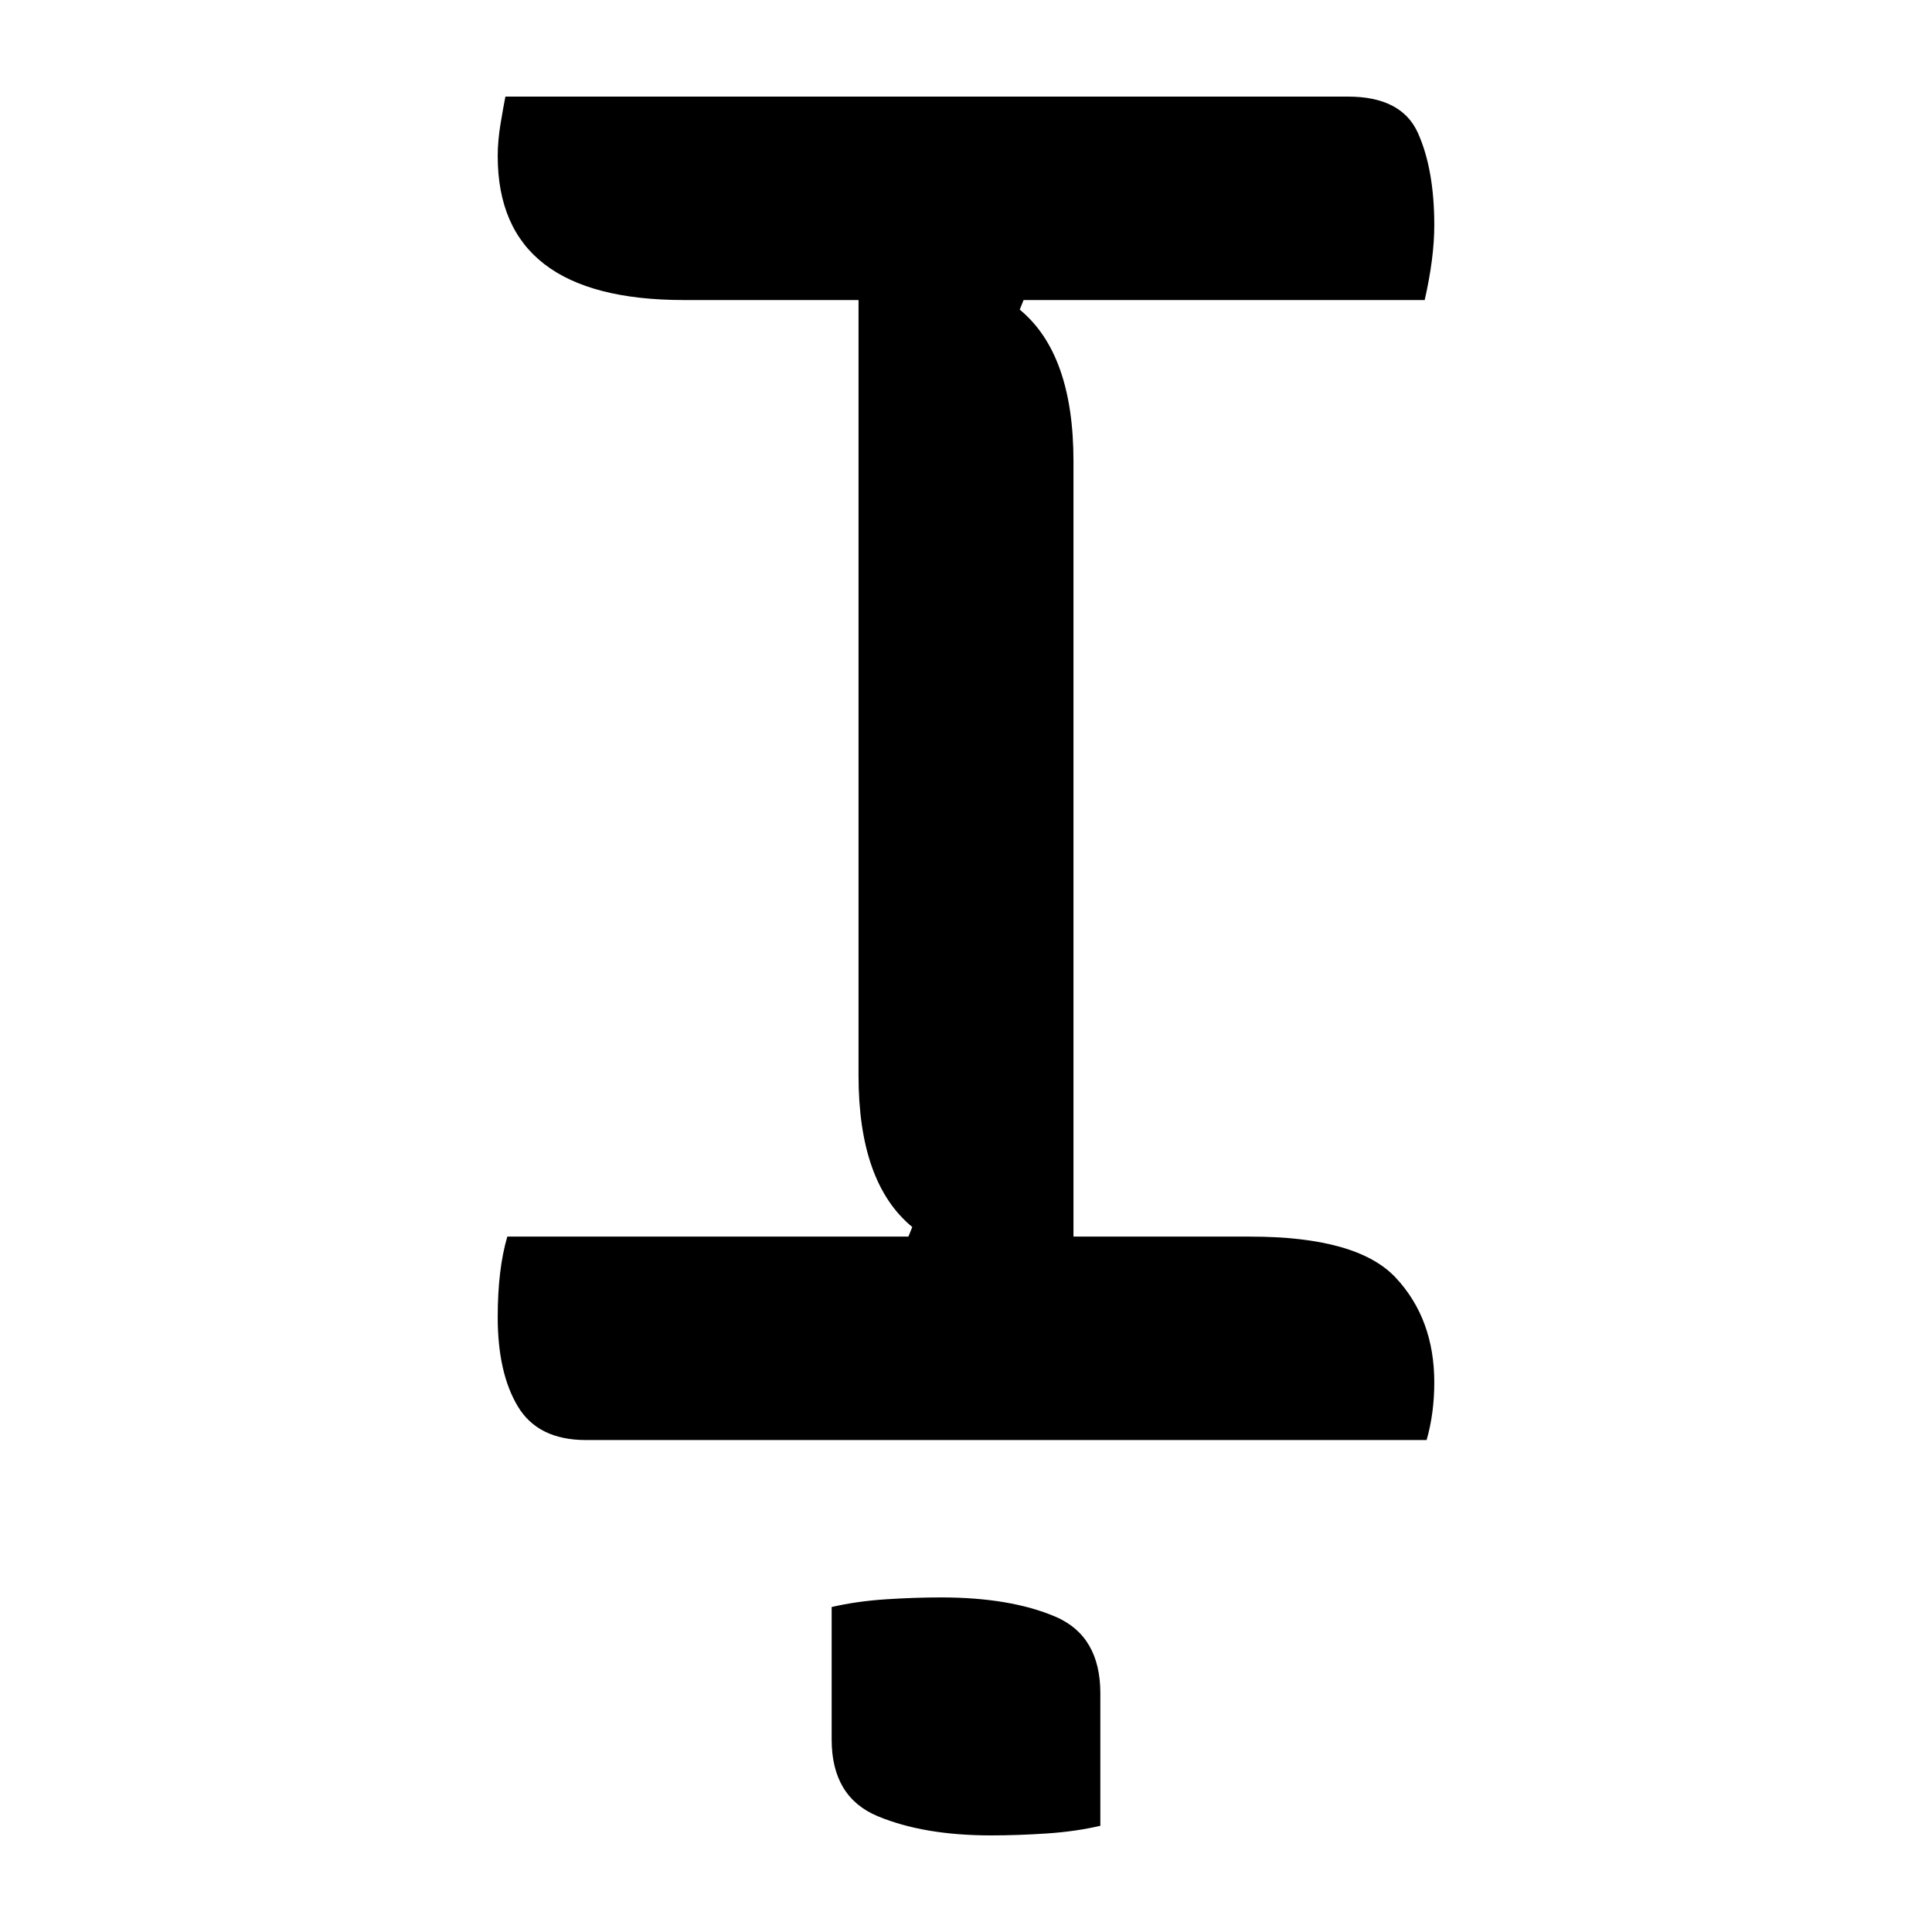
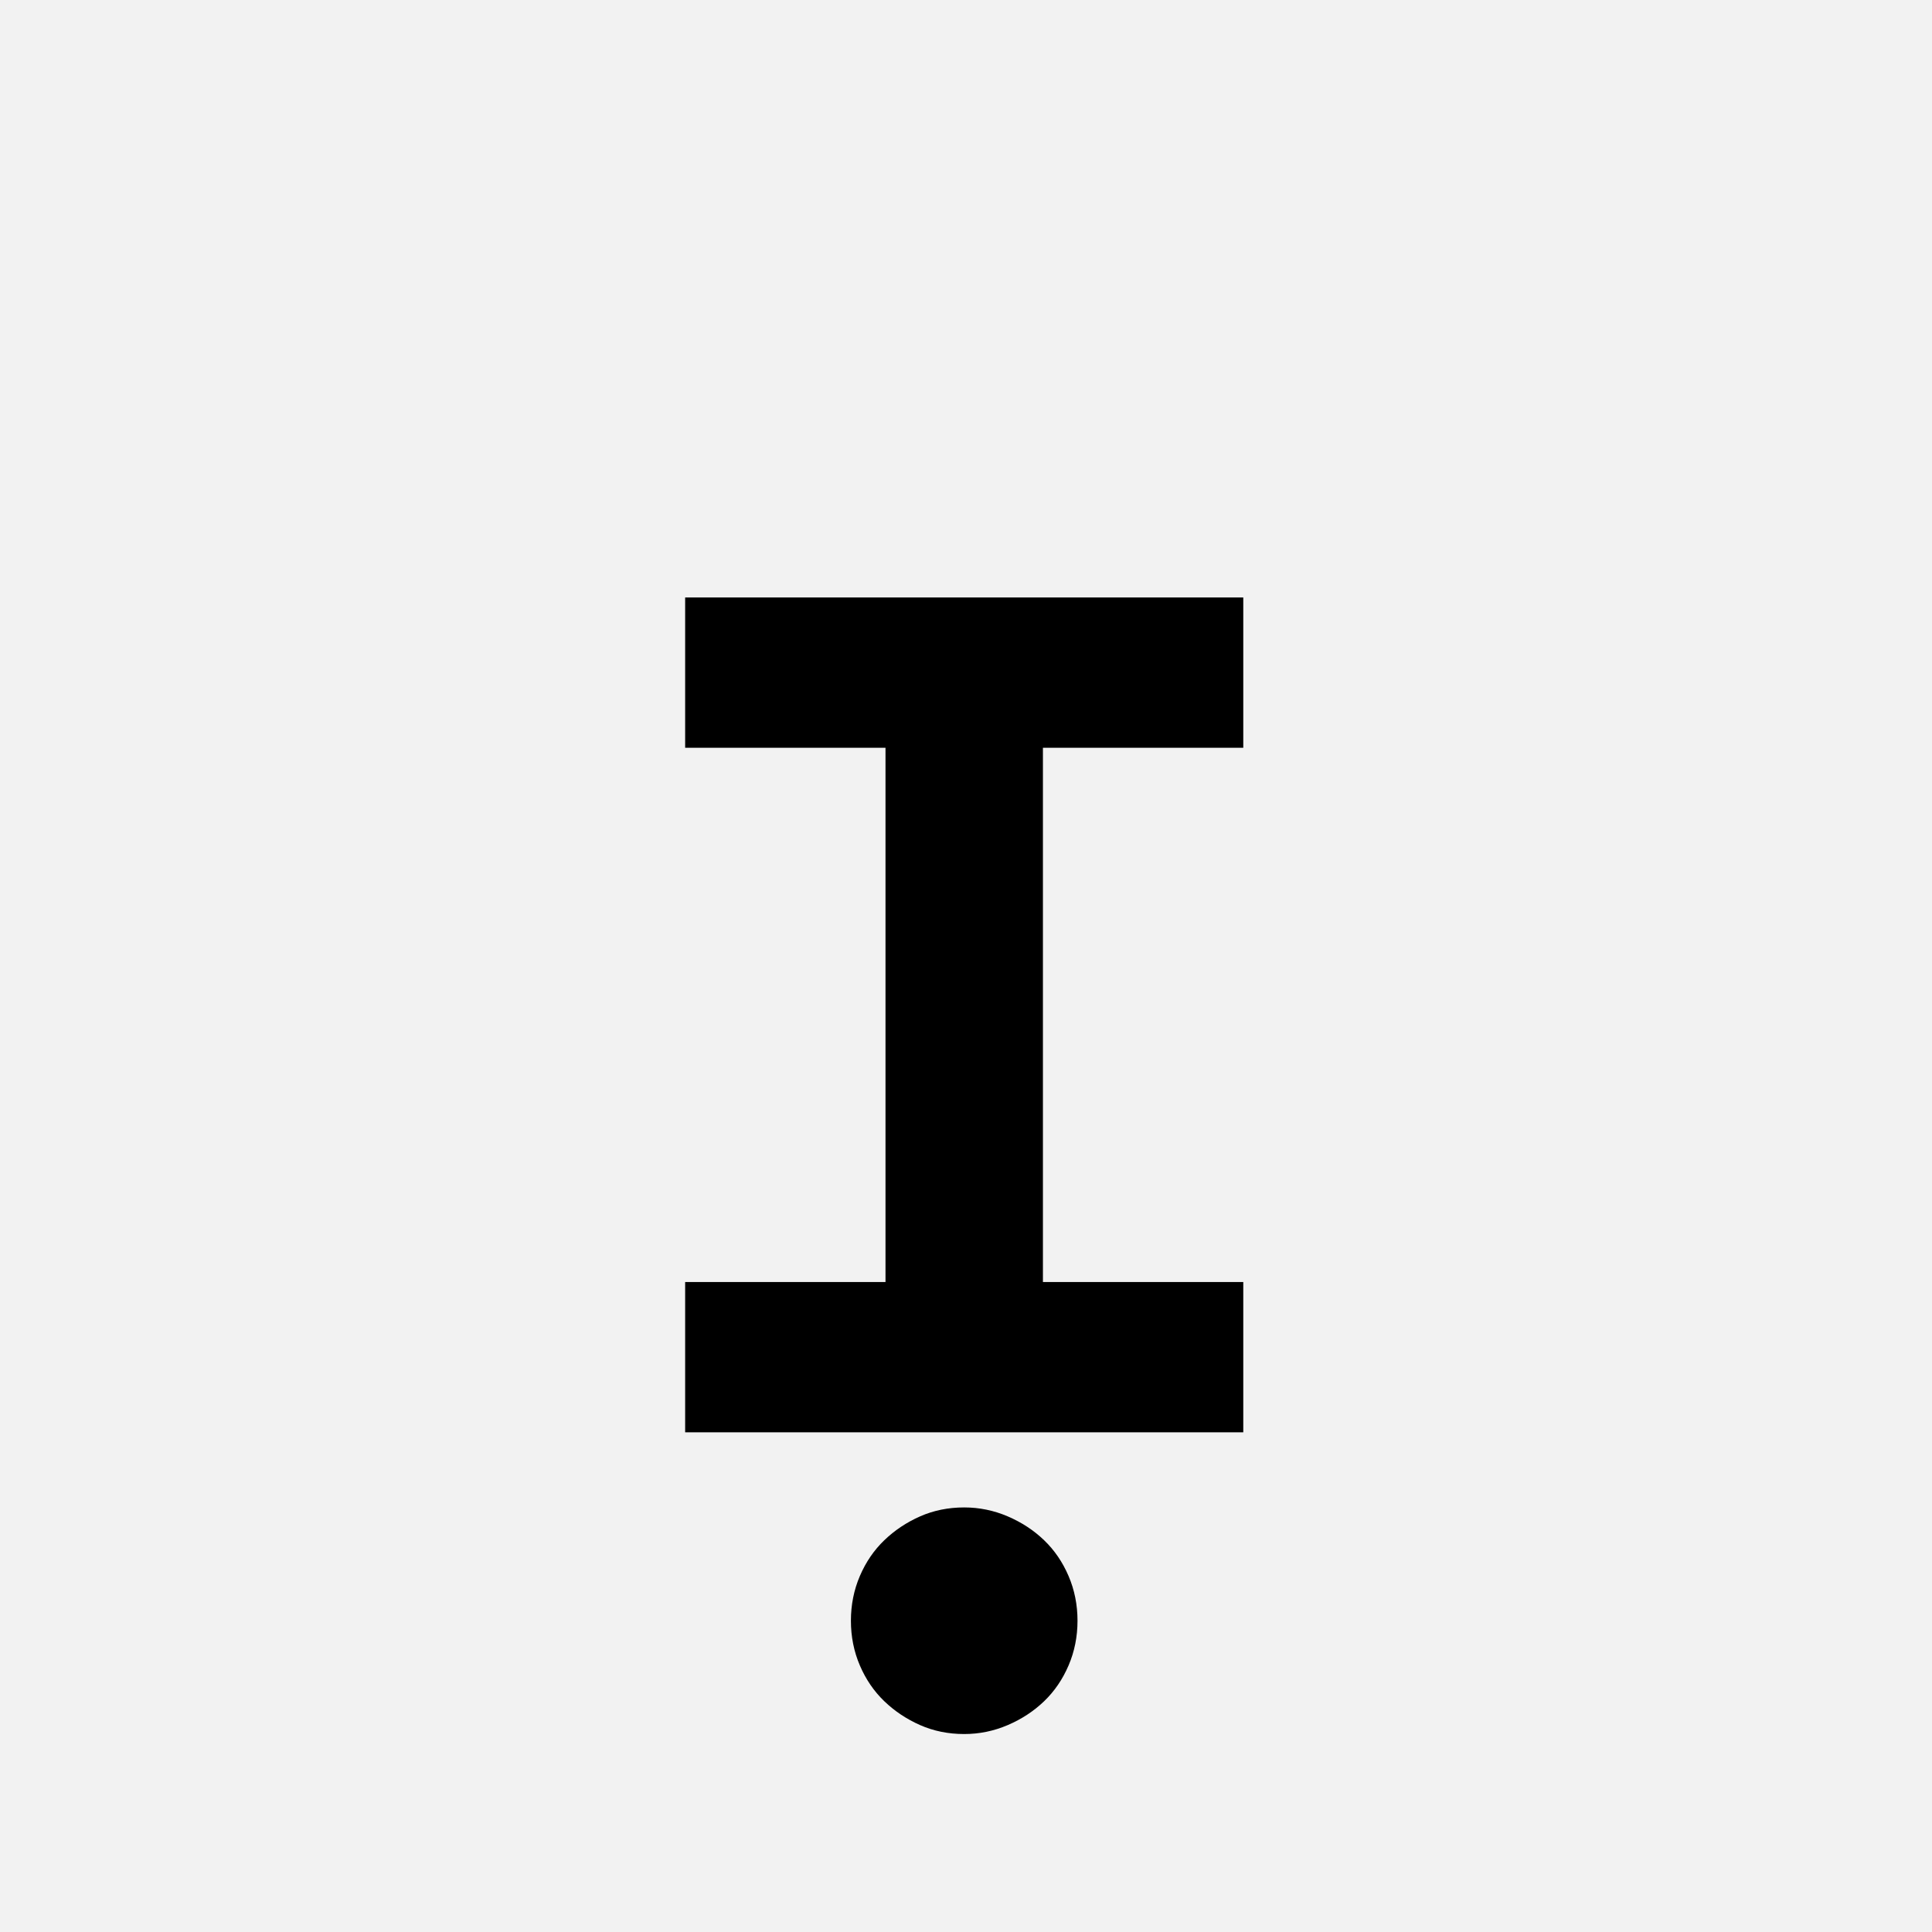
<svg xmlns="http://www.w3.org/2000/svg" width="1000" height="1000" viewBox="0 0 1000 1000" version="1.1">
-   <path d="M270,0 l-219,0 c-8.33,0,-14.25,2.92,-17.75,8.75 c-3.5,5.83,-5.25,13.58,-5.25,23.25 c0,8.33,0.83,15.33,2.5,21 l104.5,0 l1,2.5 c-9.33,7.67,-14,20.83,-14,39.5 l0,202 l-45.5,0 c-32.33,0,-48.5,12.5,-48.5,37.5 c0,2.67,0.25,5.5,0.75,8.5 c0.5,3.0,0.92,5.33,1.25,7 l219.5,0 c9.33,0,15.42,-3.17,18.25,-9.5 c2.83,-6.33,4.25,-14.33,4.25,-24 c0,-5.67,-0.83,-12.17,-2.5,-19.5 l-104.5,0 l-1,-2.5 c9.33,-7.67,14,-20.83,14,-39.5 l0,-202 l46,0 c18.67,0,31.33,-3.58,38,-10.75 c6.67,-7.17,10,-16.25,10,-27.25 c0,-2.67,-0.17,-5.25,-0.5,-7.75 c-0.33,-2.5,-0.83,-4.92,-1.5,-7.25 Z M115,-43.5 c4.33,1.0,9.0,1.67,14,2 c5.0,0.33,9.83,0.5,14.5,0.5 c12.0,0,21.92,-1.67,29.75,-5 c7.83,-3.33,11.75,-10.0,11.75,-20 l0,-34.5 c-4.33,-1.0,-9.0,-1.67,-14,-2 c-5.0,-0.33,-9.83,-0.5,-14.5,-0.5 c-11.67,0,-21.5,1.67,-29.5,5 c-8.0,3.33,-12,10.0,-12,20 Z M115,-43.5" fill="rgb(0,0,0)" transform="matrix(1.986755,0.0,0.0,-1.986755,201.9868,745.3642)" />
+   <path d="M0,0 l1000,0 l0,1000 l-1000,0 Z M0,0" fill="rgb(242,242,242)" transform="matrix(1,0,0,-1,0,1000)" />
+   <path d="M72,700 l468,0 l0,-126 l-168,0 l0,-448 l168,0 l0,-126 l-468,0 l0,126 l168,0 l0,448 l-168,0 Z M401,-158 c0,-13.33,-2.5,-25.83,-7.5,-37.5 c-5,-11.67,-11.83,-21.67,-20.5,-30 c-8.67,-8.33,-18.83,-15,-30.5,-20 c-11.67,-5,-23.83,-7.5,-36.5,-7.5 c-13.33,0,-25.67,2.5,-37,7.5 c-11.33,5,-21.33,11.67,-30,20 c-8.67,8.33,-15.5,18.33,-20.5,30 c-5,11.67,-7.5,24.17,-7.5,37.5 c0,13.33,2.5,25.83,7.5,37.5 c5,11.67,11.83,21.67,20.5,30 c8.67,8.33,18.67,15,30,20 c11.33,5,23.67,7.5,37,7.5 c12.67,0,24.83,-2.5,36.5,-7.5 c11.67,-5,21.83,-11.67,30.5,-20 c8.67,-8.33,15.5,-18.33,20.5,-30 c5,-11.67,7.5,-24.17,7.5,-37.5 Z M401,-158" fill="rgb(0,0,0)" transform="matrix(0.617284,0.0,0.0,-0.617284,310.1852,741.358)" />
</svg>
